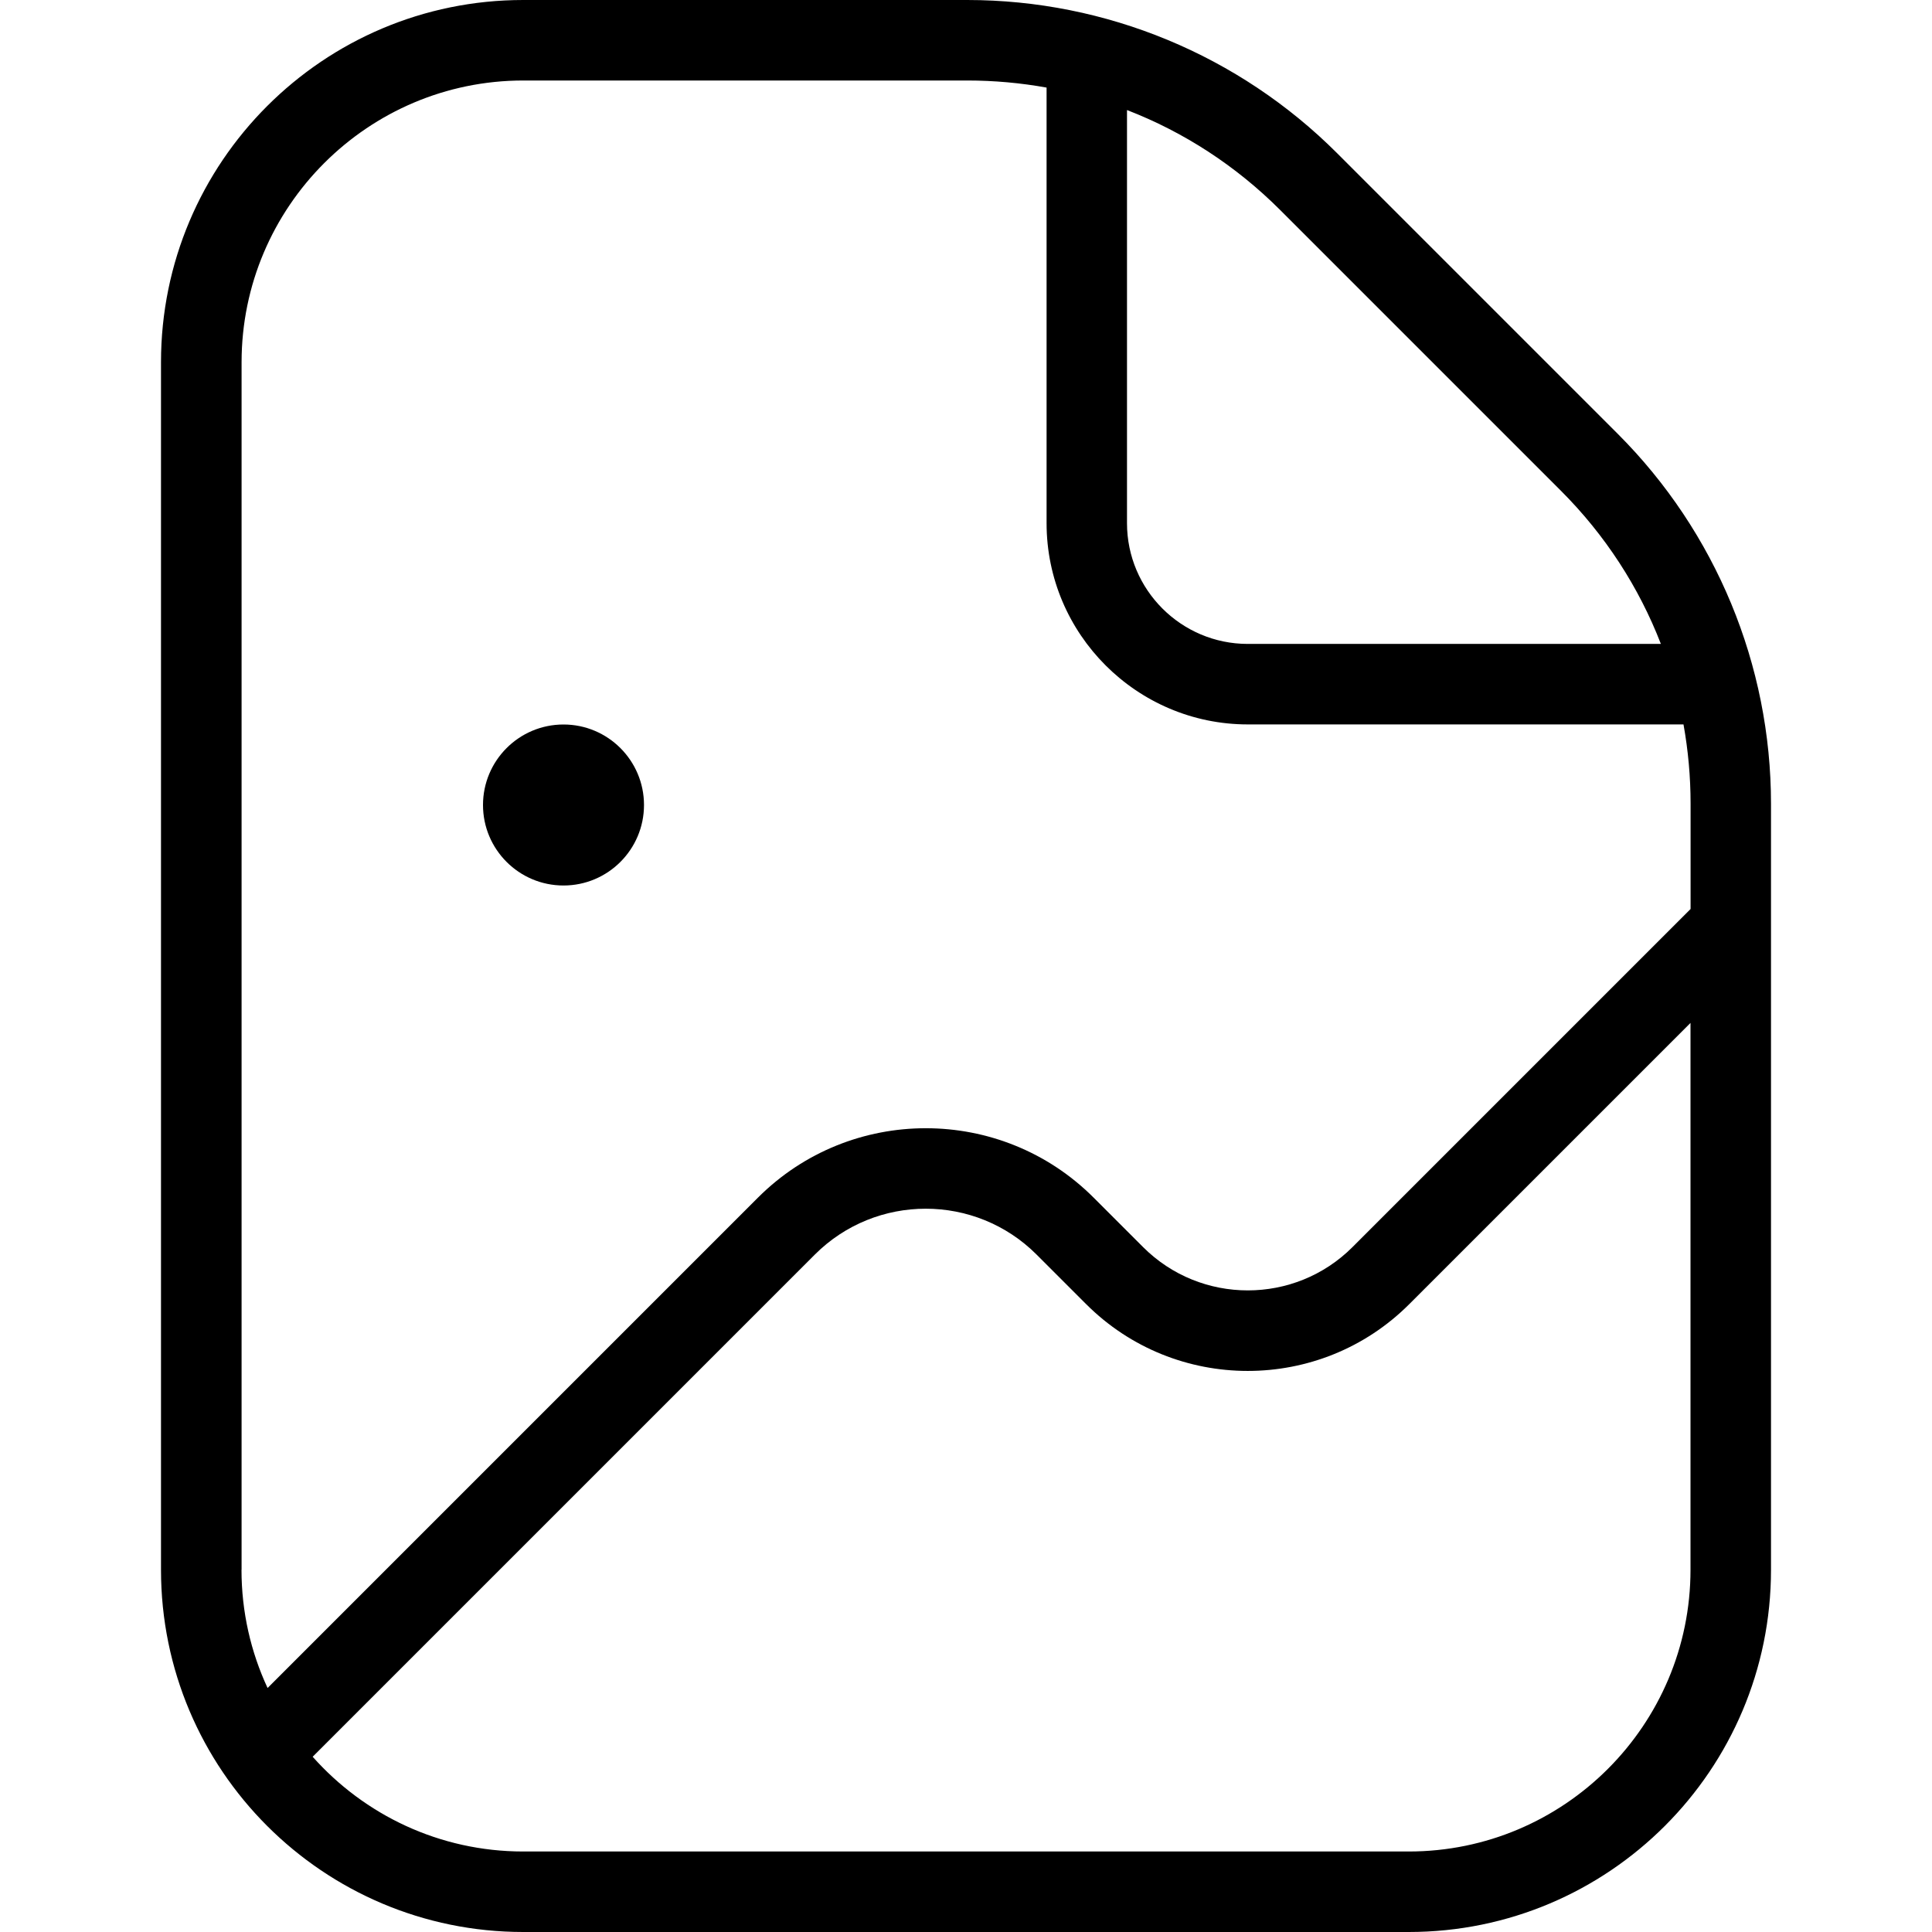
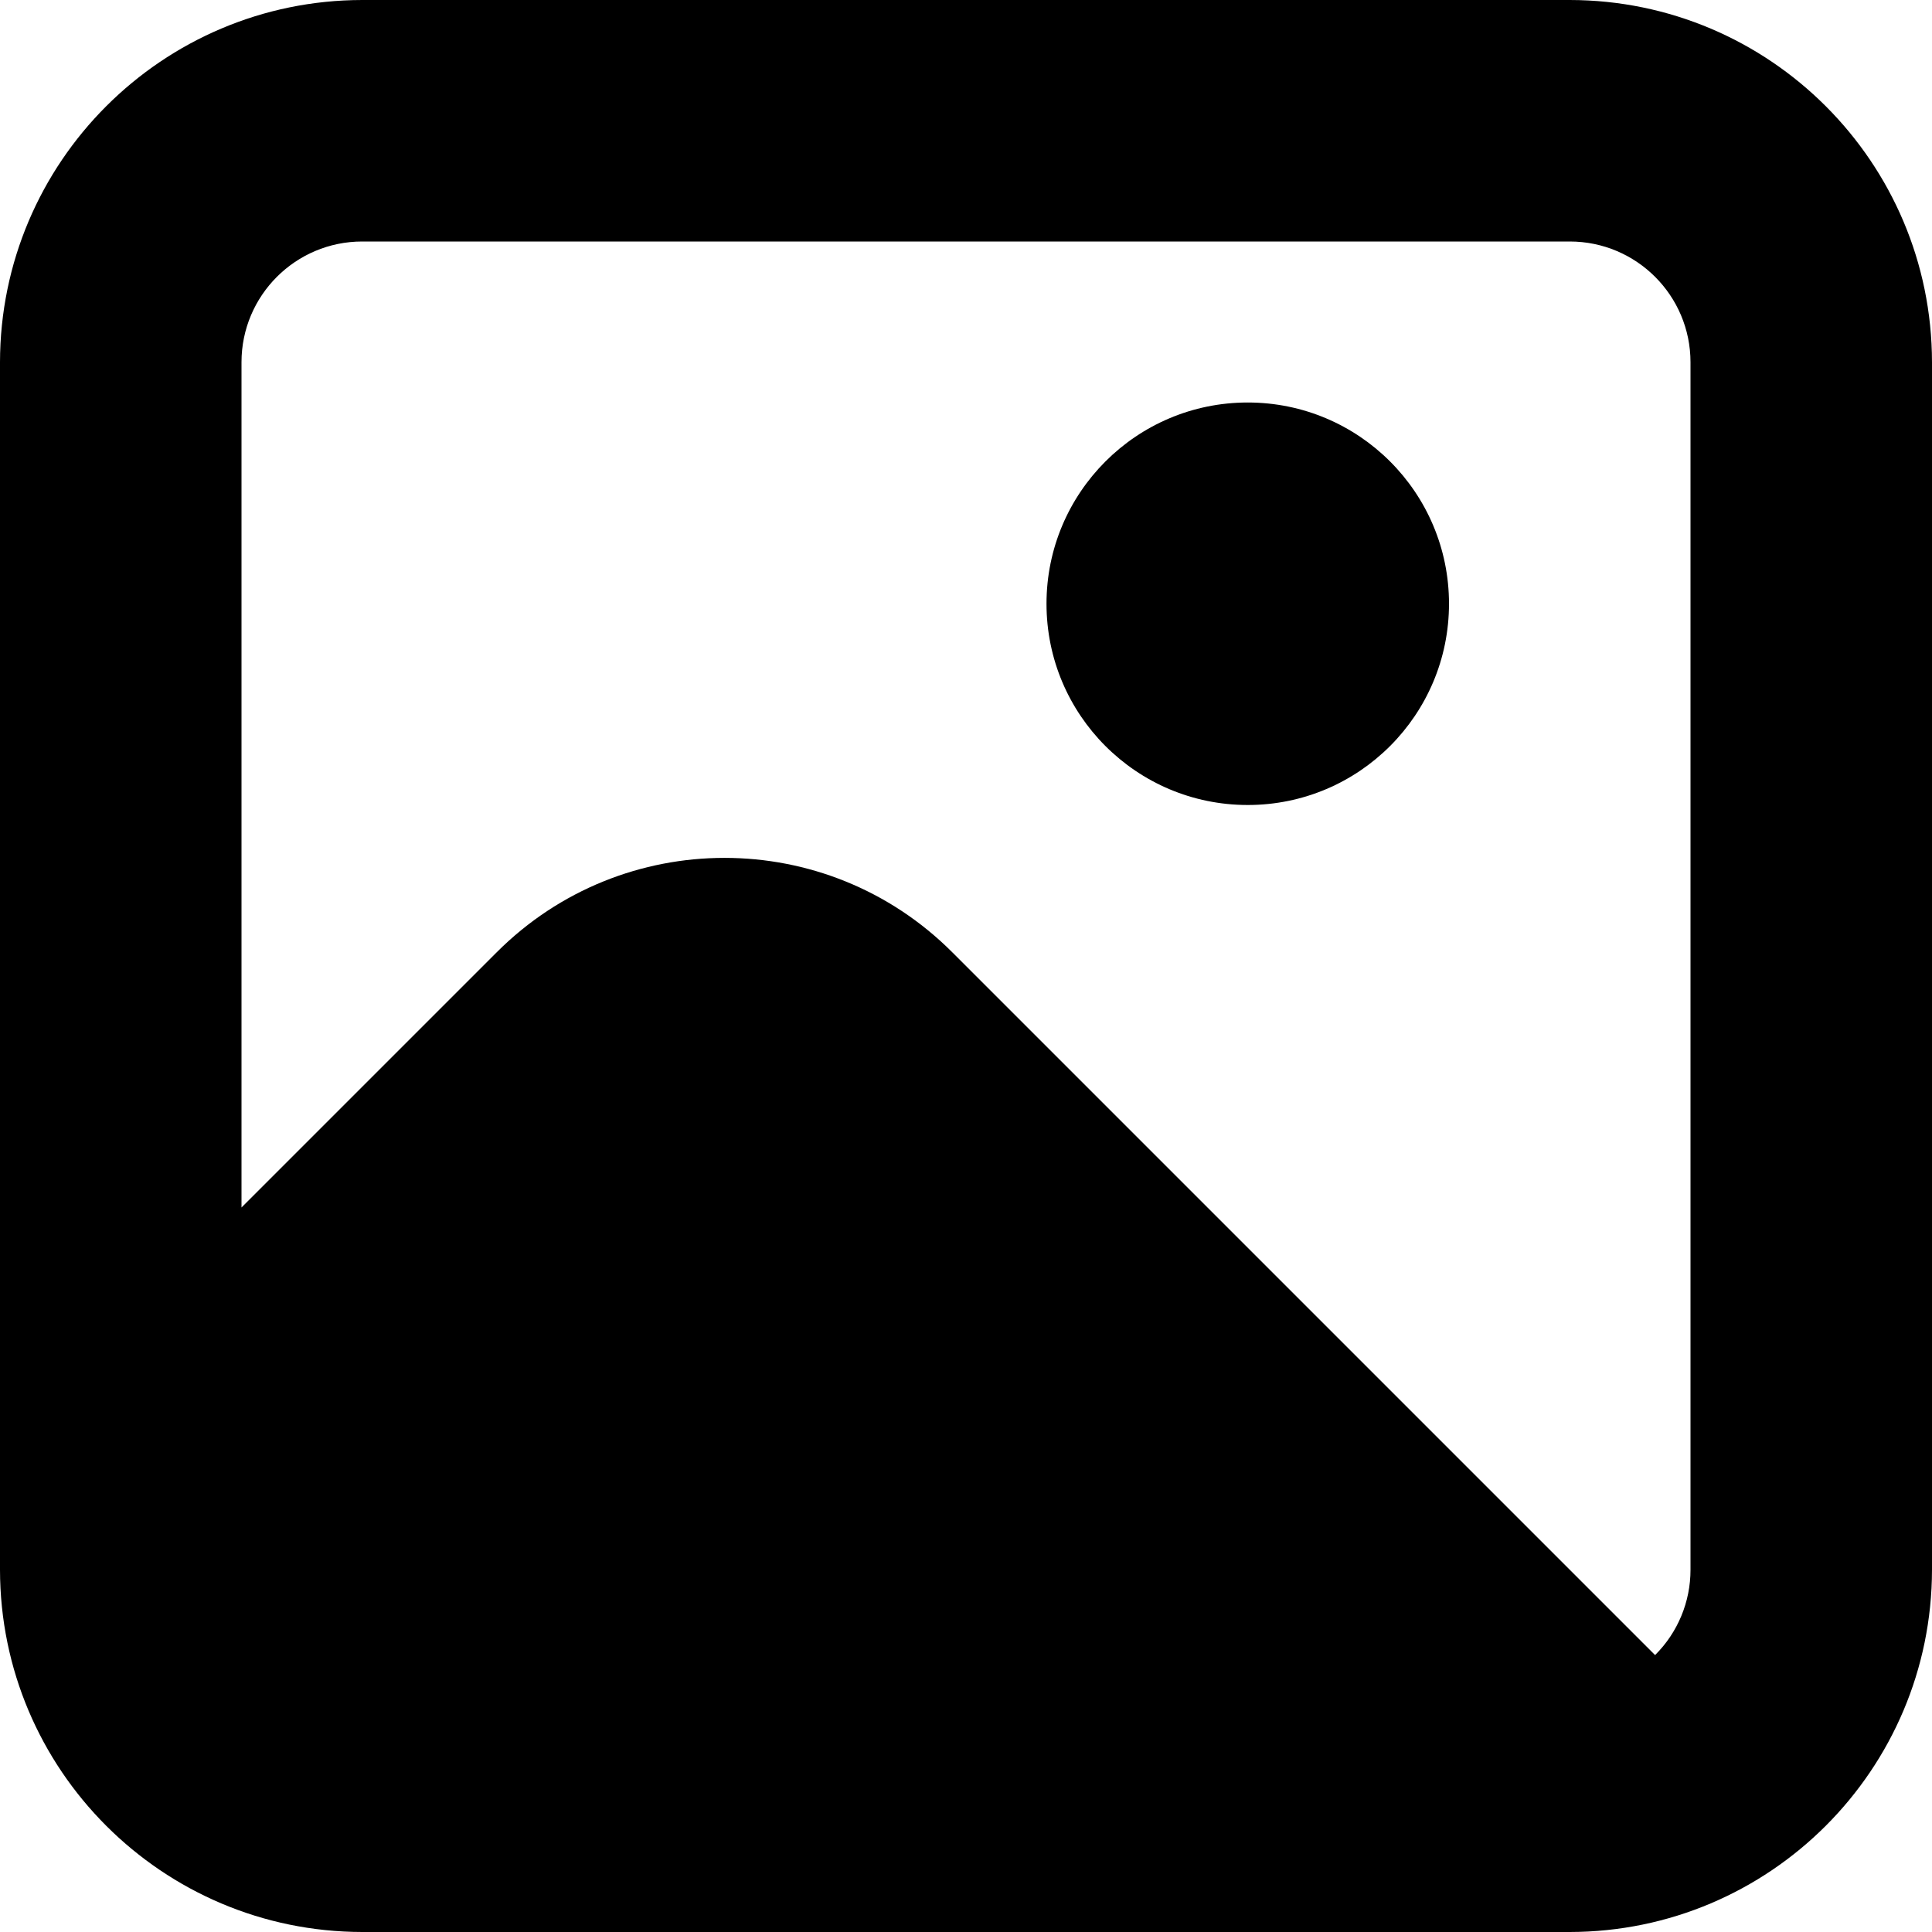
- <svg xmlns="http://www.w3.org/2000/svg" id="Layer_1" data-name="Layer 1" viewBox="0 0 24 24" width="512" height="512">
-   <path d="m6,10c0-.552.448-1,1-1s1,.448,1,1-.448,1-1,1-1-.448-1-1Zm16-.015v9.515c0,2.485-2.015,4.5-4.5,4.5H6.5c-2.485,0-4.5-2.015-4.5-4.5V4.5C2,2.015,4.015,0,6.5,0h5.515c1.724,0,3.377.685,4.596,1.904l3.485,3.485c1.219,1.219,1.904,2.872,1.904,4.596Zm-6.096-7.375c-.551-.551-1.198-.97-1.904-1.243v5.132c0,.827.673,1.5,1.5,1.5h5.132c-.273-.706-.692-1.353-1.243-1.904l-3.485-3.485ZM3,19.5c0,.524.116,1.022.324,1.469l6.092-6.092c1.149-1.149,3.02-1.149,4.169,0l.615.615c.717.717,1.884.717,2.601,0l4.2-4.2v-1.308c0-.334-.03-.663-.088-.985h-5.412c-1.378,0-2.5-1.122-2.5-2.5V1.088c-.322-.058-.651-.088-.985-.088h-5.515c-1.93,0-3.5,1.57-3.5,3.5v15Zm18,0v-6.793l-3.493,3.493c-1.106,1.107-2.908,1.107-4.015,0l-.615-.615c-.76-.76-1.995-.76-2.755,0l-6.238,6.238c.642.722,1.576,1.177,2.616,1.177h11c1.93,0,3.5-1.57,3.5-3.5Z" />
+ <svg xmlns="http://www.w3.org/2000/svg" id="Bold" viewBox="0 0 24 24" width="25" height="25">
+   <path d="M19.5,0H4.5A4.505,4.505,0,0,0,0,4.5v15A4.505,4.505,0,0,0,4.5,24h15A4.505,4.505,0,0,0,24,19.5V4.5A4.505,4.505,0,0,0,19.5,0ZM4.5,3h15A1.5,1.5,0,0,1,21,4.5v15a1.492,1.492,0,0,1-.44,1.06l-8.732-8.732a4,4,0,0,0-5.656,0L3,15V4.5A1.5,1.5,0,0,1,4.5,3Z" />
+   <circle cx="15.5" cy="7.5" r="2.5" />
</svg>
